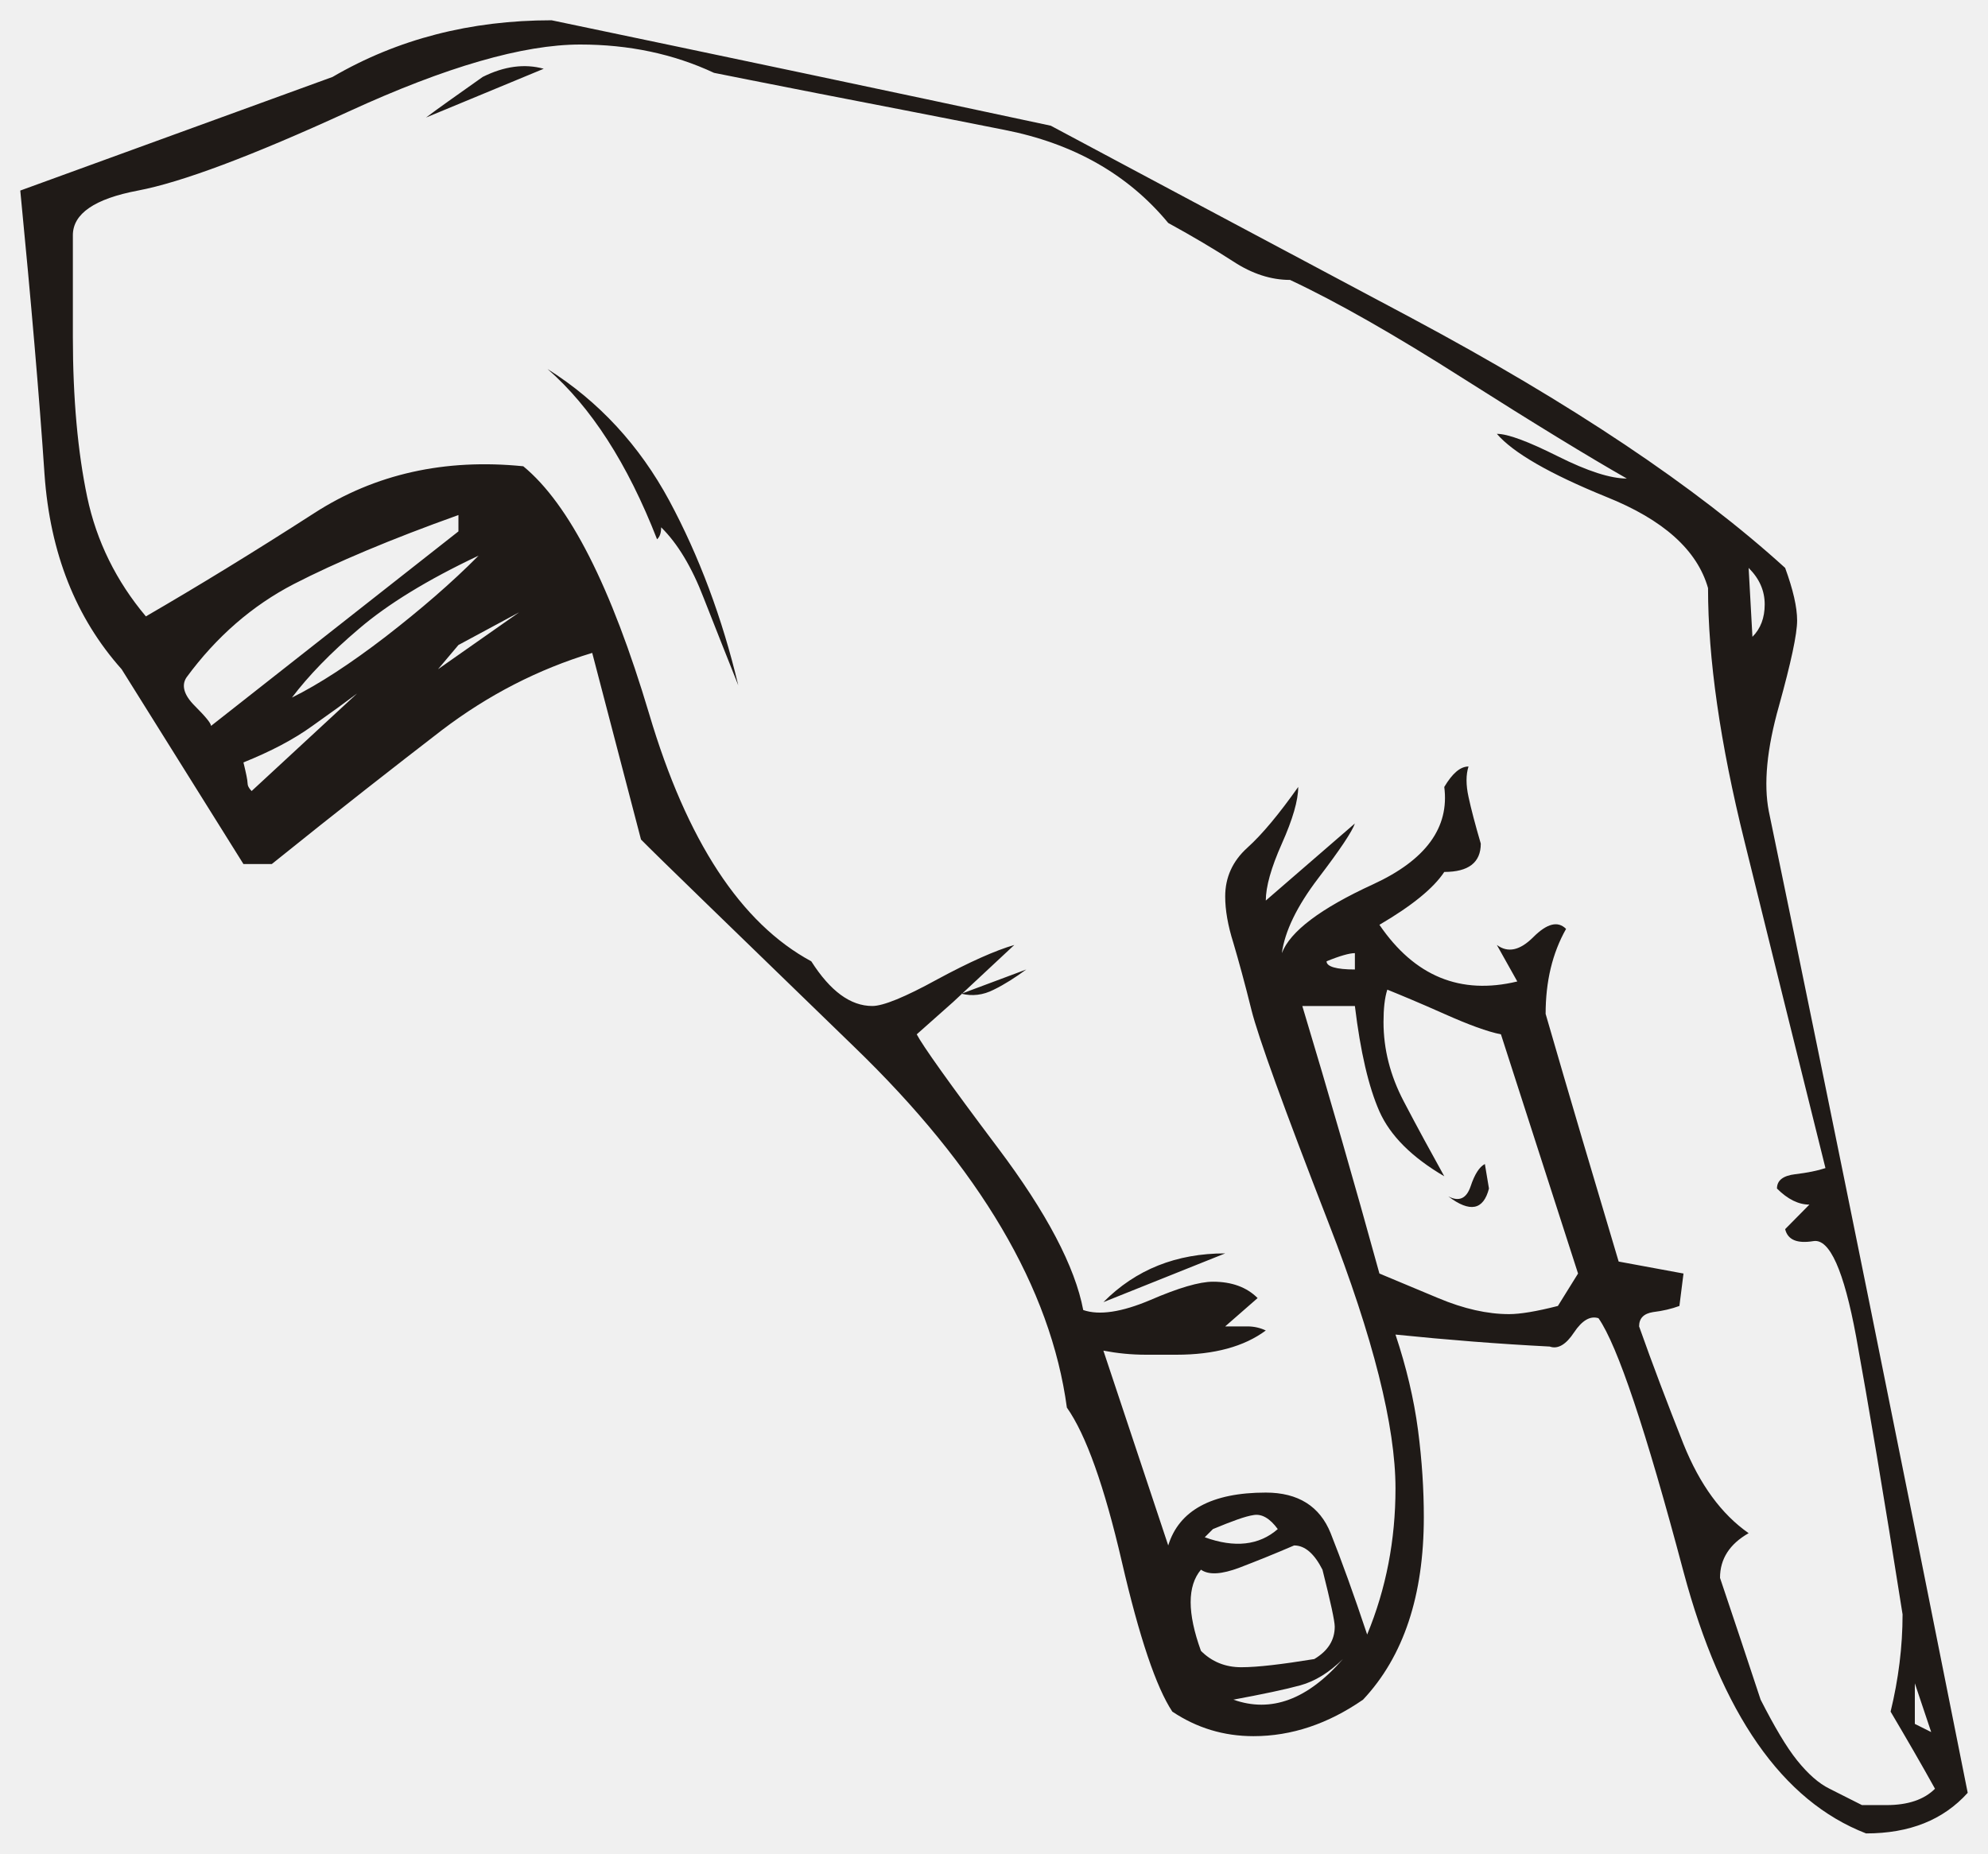
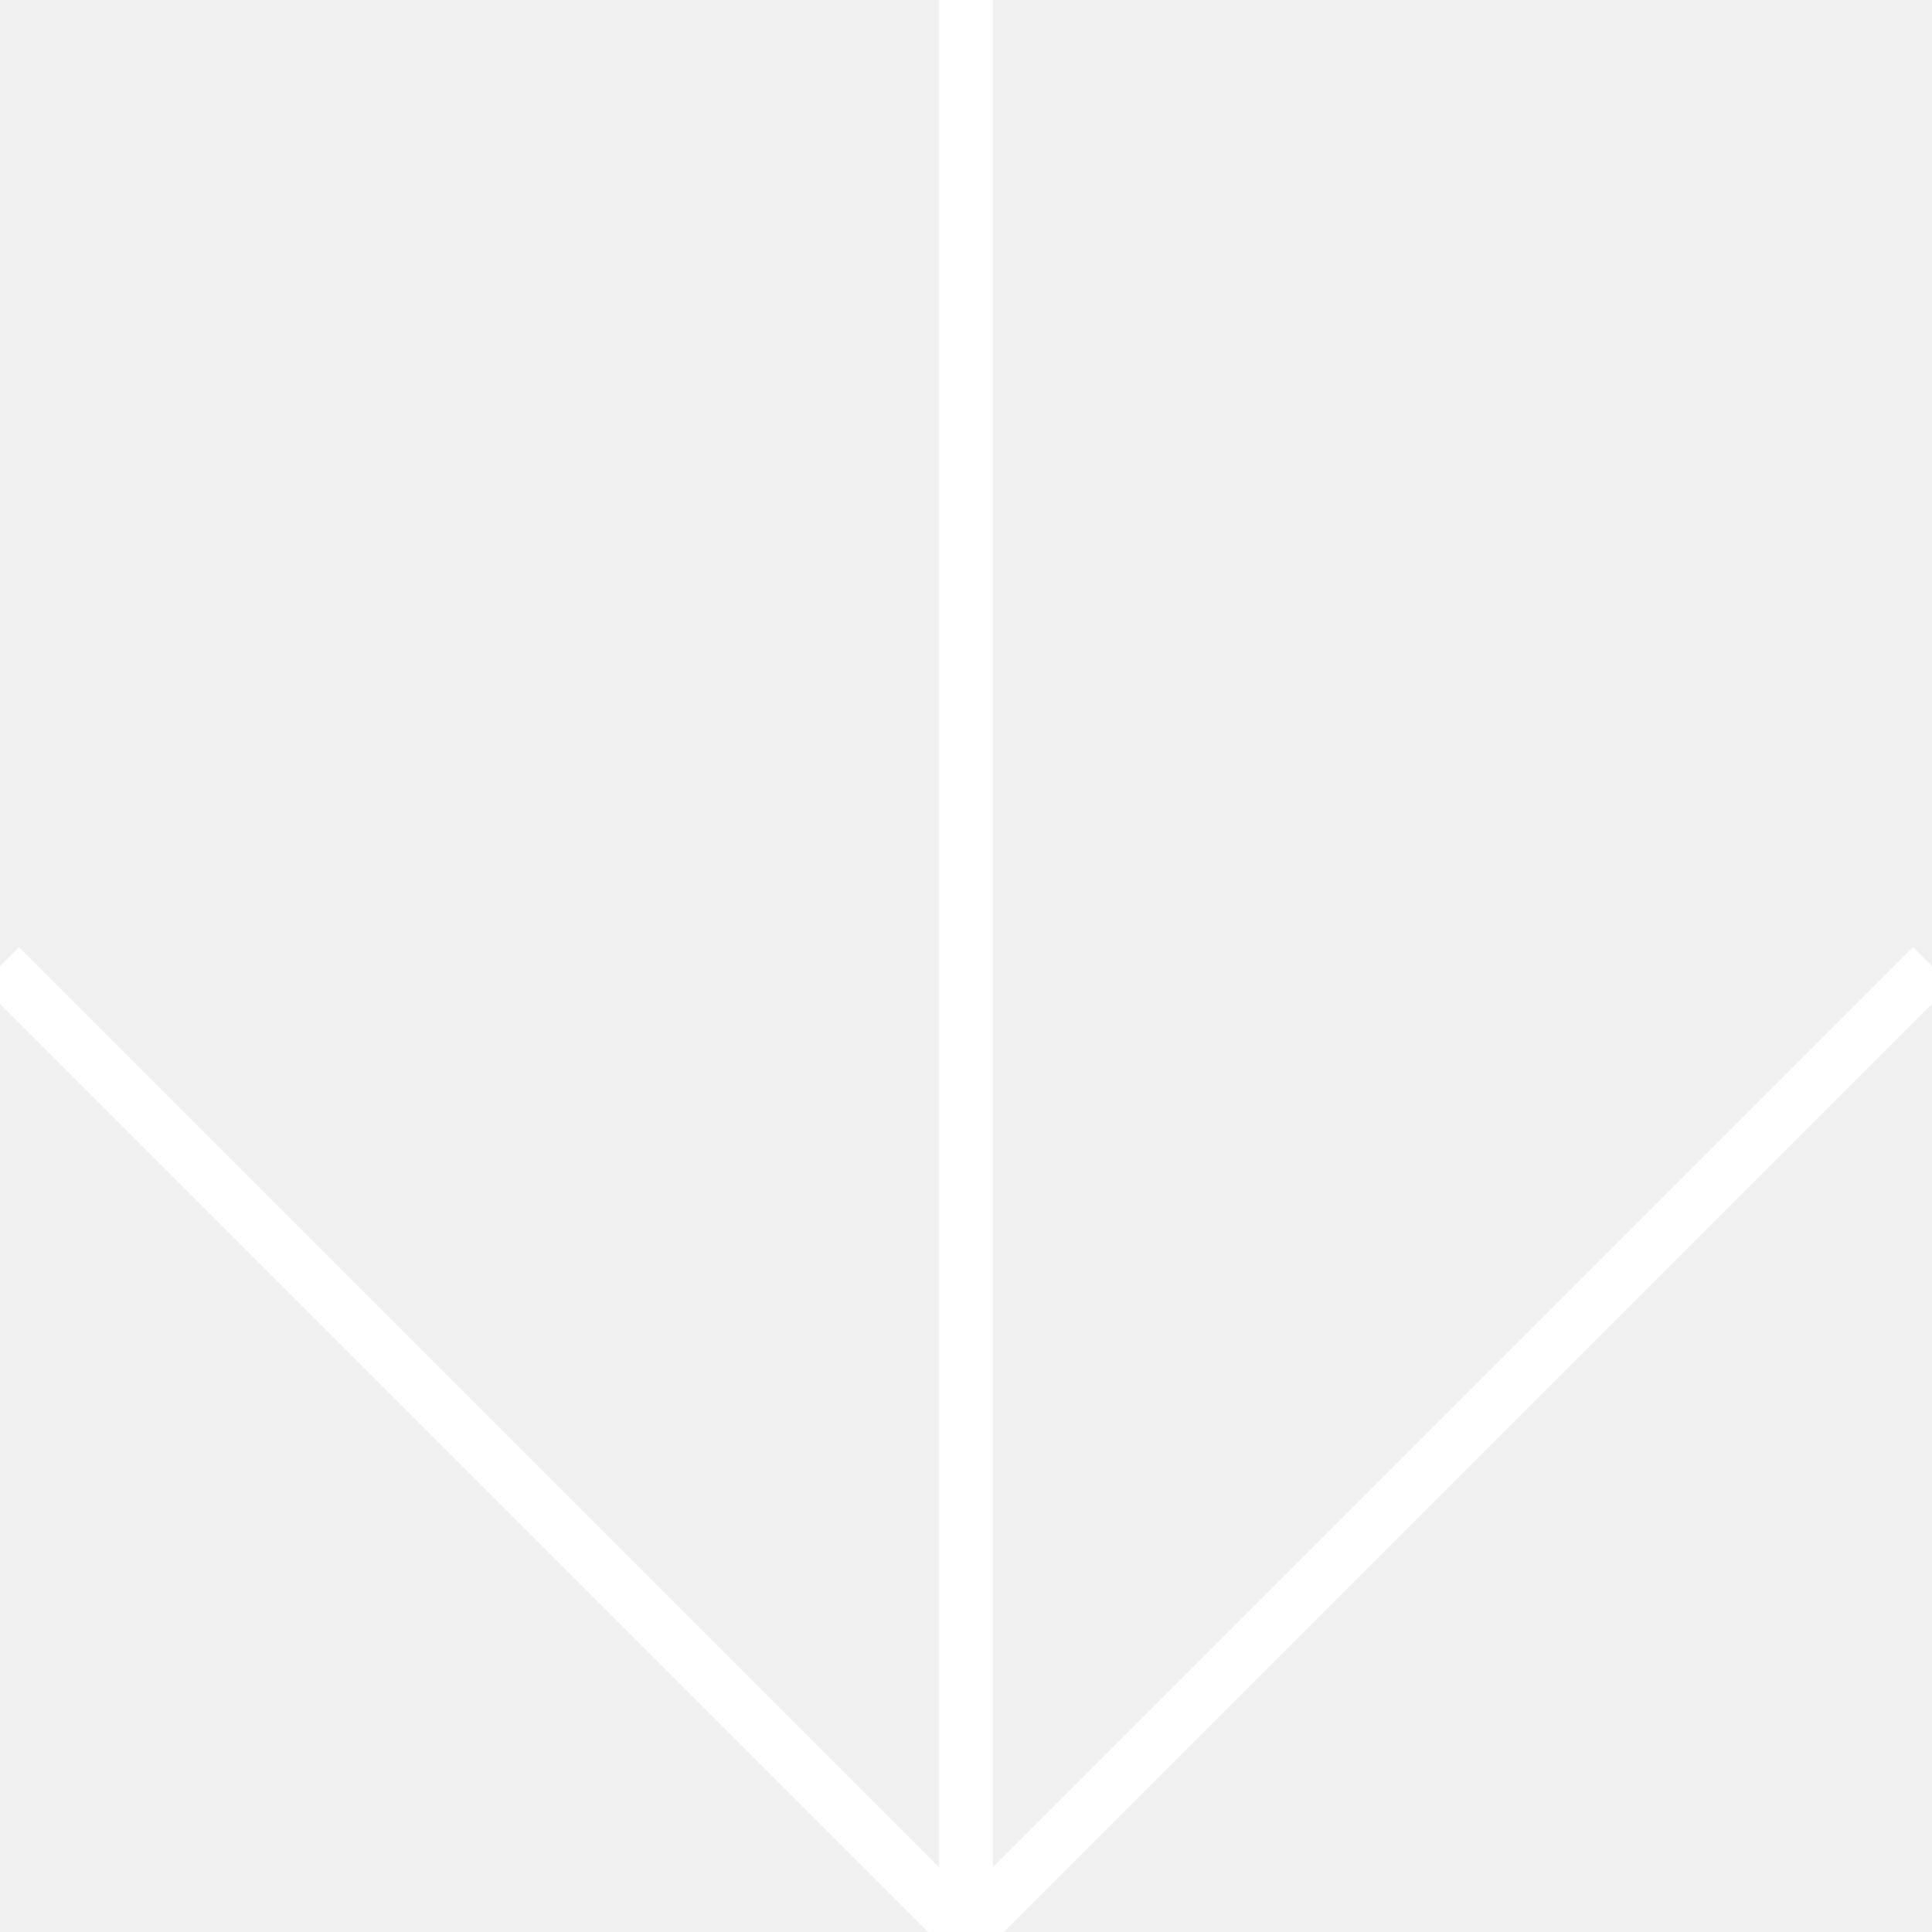
- <svg xmlns="http://www.w3.org/2000/svg" fill-rule="evenodd" height="571.25" image-rendering="optimizeQuality" shape-rendering="geometricPrecision" text-rendering="geometricPrecision" viewBox="0 0 8268 11692" width="612.5" xml:space="preserve" version="1.1" id="svg8">
-   <defs id="defs2" />
-   <g transform="matrix(-1.84197,0,0,1.84216,11832.498,-5796.478)" id="g6">
-     <path d="m 6444,3410 1069,389 c -37,380 -65,704 -83,972 -19,269 -107,491 -264,667 l -417,667 h -97 c -231,-186 -426,-338 -583,-459 -158,-120 -329,-208 -514,-264 l -167,639 c -55,56 -299,292 -729,709 -431,416 -674,828 -729,1236 -65,92 -128,268 -188,527 -60,260 -118,431 -173,514 -84,56 -176,84 -278,84 -130,0 -255,-42 -375,-125 -139,-148 -208,-357 -208,-625 0,-93 6,-192 20,-299 14,-106 40,-215 77,-326 -176,18 -352,32 -528,41 -28,10 -56,-7 -83,-48 -28,-42 -56,-58 -84,-49 -65,93 -162,382 -291,868 -130,486 -338,785 -625,896 -149,0 -264,-46 -348,-139 223,-1120 449,-2241 681,-3361 18,-93 7,-213 -35,-361 -41,-148 -62,-245 -62,-292 0,-46 14,-106 41,-180 306,-278 732,-563 1278,-855 547,-291 959,-511 1236,-659 565,-121 1135,-241 1709,-361 277,0 527,64 750,194 z m -1306,-14 c -46,9 -164,33 -354,70 -190,37 -403,78 -639,125 -236,46 -424,152 -562,319 -84,46 -158,90 -223,132 -64,42 -129,63 -194,63 -158,74 -357,187 -597,340 -241,153 -426,266 -556,340 56,0 134,-25 236,-76 102,-51 171,-77 209,-77 -56,65 -181,137 -375,216 -195,78 -311,182 -348,312 0,241 -41,530 -125,868 -83,338 -176,711 -277,1118 27,9 62,16 104,21 41,5 62,21 62,49 -37,37 -74,55 -111,55 l 83,84 c -9,37 -41,50 -97,41 -55,-9 -104,100 -146,327 -41,226 -95,544 -159,951 0,111 14,222 41,333 -55,93 -106,181 -152,264 37,37 92,56 166,56 h 84 c 37,-19 74,-37 111,-56 37,-18 74,-51 111,-97 37,-46 78,-116 125,-208 46,-139 92,-278 139,-417 0,-65 -33,-116 -98,-153 93,-65 167,-166 223,-305 55,-139 106,-273 152,-403 0,-28 -16,-44 -48,-49 -33,-4 -63,-11 -90,-21 l -14,-111 222,-41 c 83,-278 167,-561 250,-848 0,-111 -23,-208 -70,-291 28,-28 65,-19 112,28 46,46 87,55 125,27 l -70,125 c 195,47 352,-18 472,-194 -111,-65 -185,-125 -222,-181 -83,0 -125,-32 -125,-97 19,-65 33,-118 42,-160 9,-41 9,-76 0,-104 28,0 55,23 83,70 -18,139 63,250 243,333 181,83 285,162 313,236 -10,-74 -51,-160 -125,-257 -74,-97 -116,-160 -125,-187 l 305,264 c 0,-47 -18,-112 -55,-195 -37,-83 -56,-148 -56,-194 65,92 123,162 174,208 51,46 76,102 76,167 0,46 -9,99 -28,159 -18,61 -39,137 -62,230 -23,92 -111,335 -264,729 -153,393 -229,696 -229,909 0,176 32,343 97,500 46,-138 88,-254 125,-347 37,-92 111,-139 222,-139 185,0 297,61 334,181 74,-222 148,-445 222,-667 -47,9 -95,14 -146,14 h -104 c -130,0 -232,-28 -306,-83 19,-9 40,-14 63,-14 h 76 l -111,-97 c 37,-37 88,-56 153,-56 46,0 118,21 215,63 97,41 174,53 229,34 28,-148 125,-333 292,-555 167,-222 259,-352 278,-389 l -125,-111 -209,-195 c 65,19 153,58 264,118 111,61 185,91 222,91 75,0 144,-51 209,-153 241,-130 426,-412 555,-847 130,-436 273,-718 431,-848 268,-27 507,26 715,160 208,134 401,252 577,354 101,-120 169,-257 201,-409 32,-153 49,-336 49,-549 v -347 c 0,-74 -75,-125 -223,-153 -148,-28 -389,-118 -722,-271 -333,-153 -597,-229 -792,-229 -166,0 -319,32 -458,97 z m 875,1514 v 56 l 847,666 c 0,-9 19,-32 56,-69 37,-37 46,-70 28,-97 -102,-139 -225,-246 -368,-320 -144,-74 -331,-153 -563,-236 z m 514,97 -278,-125 z m -583,42 c 92,93 199,185 319,278 120,92 227,162 320,208 -56,-74 -132,-153 -230,-236 -97,-83 -233,-167 -409,-250 z m -4348,42 c -37,37 -55,78 -55,125 0,46 14,83 42,111 z m 4417,264 -208,-112 278,195 z m 347,166 361,334 c 10,-10 14,-19 14,-28 0,-9 5,-33 14,-70 -92,-37 -171,-78 -236,-125 -65,-46 -116,-83 -153,-111 z m -3416,889 v 56 c 64,0 97,-10 97,-28 -46,-19 -79,-28 -97,-28 z m -500,278 -264,819 69,111 c 74,19 130,28 167,28 74,0 155,-18 243,-55 88,-37 155,-65 201,-84 84,-305 172,-611 264,-916 h -180 c -19,157 -47,277 -84,361 -37,83 -111,157 -222,222 46,-83 93,-169 139,-257 46,-88 69,-178 69,-271 0,-46 -4,-83 -13,-111 -47,19 -112,46 -195,83 -83,37 -148,61 -194,70 z m 986,1694 c -65,-27 -111,-44 -139,-48 -28,-5 -56,11 -83,48 64,56 148,65 250,28 z m -375,139 c -28,111 -42,176 -42,195 0,46 23,83 70,111 111,18 194,28 250,28 55,0 101,-19 138,-56 47,-130 47,-222 0,-278 -27,19 -71,16 -132,-7 -60,-23 -122,-48 -187,-76 -37,0 -69,28 -97,83 z m -70,306 c 121,139 246,185 375,139 -102,-19 -178,-35 -229,-49 -51,-14 -99,-44 -146,-90 z m -1958,222 v -139 l -56,167 z M 3388,7438 c 167,0 306,55 417,167 z M 5721,3382 c 65,-18 135,-9 209,28 92,65 157,111 194,139 z m -1652,3084 222,83 c -37,9 -74,5 -111,-14 -37,-18 -74,-42 -111,-69 z m 986,-973 c 55,-231 134,-442 236,-632 102,-189 241,-340 417,-451 -149,130 -274,324 -375,583 -10,-9 -14,-23 -14,-41 -56,55 -105,136 -146,243 -42,106 -81,206 -118,298 z M 2499,7132 c 19,10 35,35 49,77 14,41 39,53 76,34 -74,56 -120,47 -139,-27 z" id="path4" style="fill:#1f1a17" />
-   </g>
+ <svg xmlns="http://www.w3.org/2000/svg" width="36px" height="36px" viewBox="0 0 36 36" zoomAndPan="disable" preserveAspectRatio="none">
+   <style type="text/css"> line { stroke: #fff; stroke-width: 1; } </style>
+   <line x1="0" y1="18" x2="18" y2="36" />
+   <line x1="36" y1="18" x2="18" y2="36" />
+   <line x1="18" y1="36" x2="18" y2="0" />
</svg>
